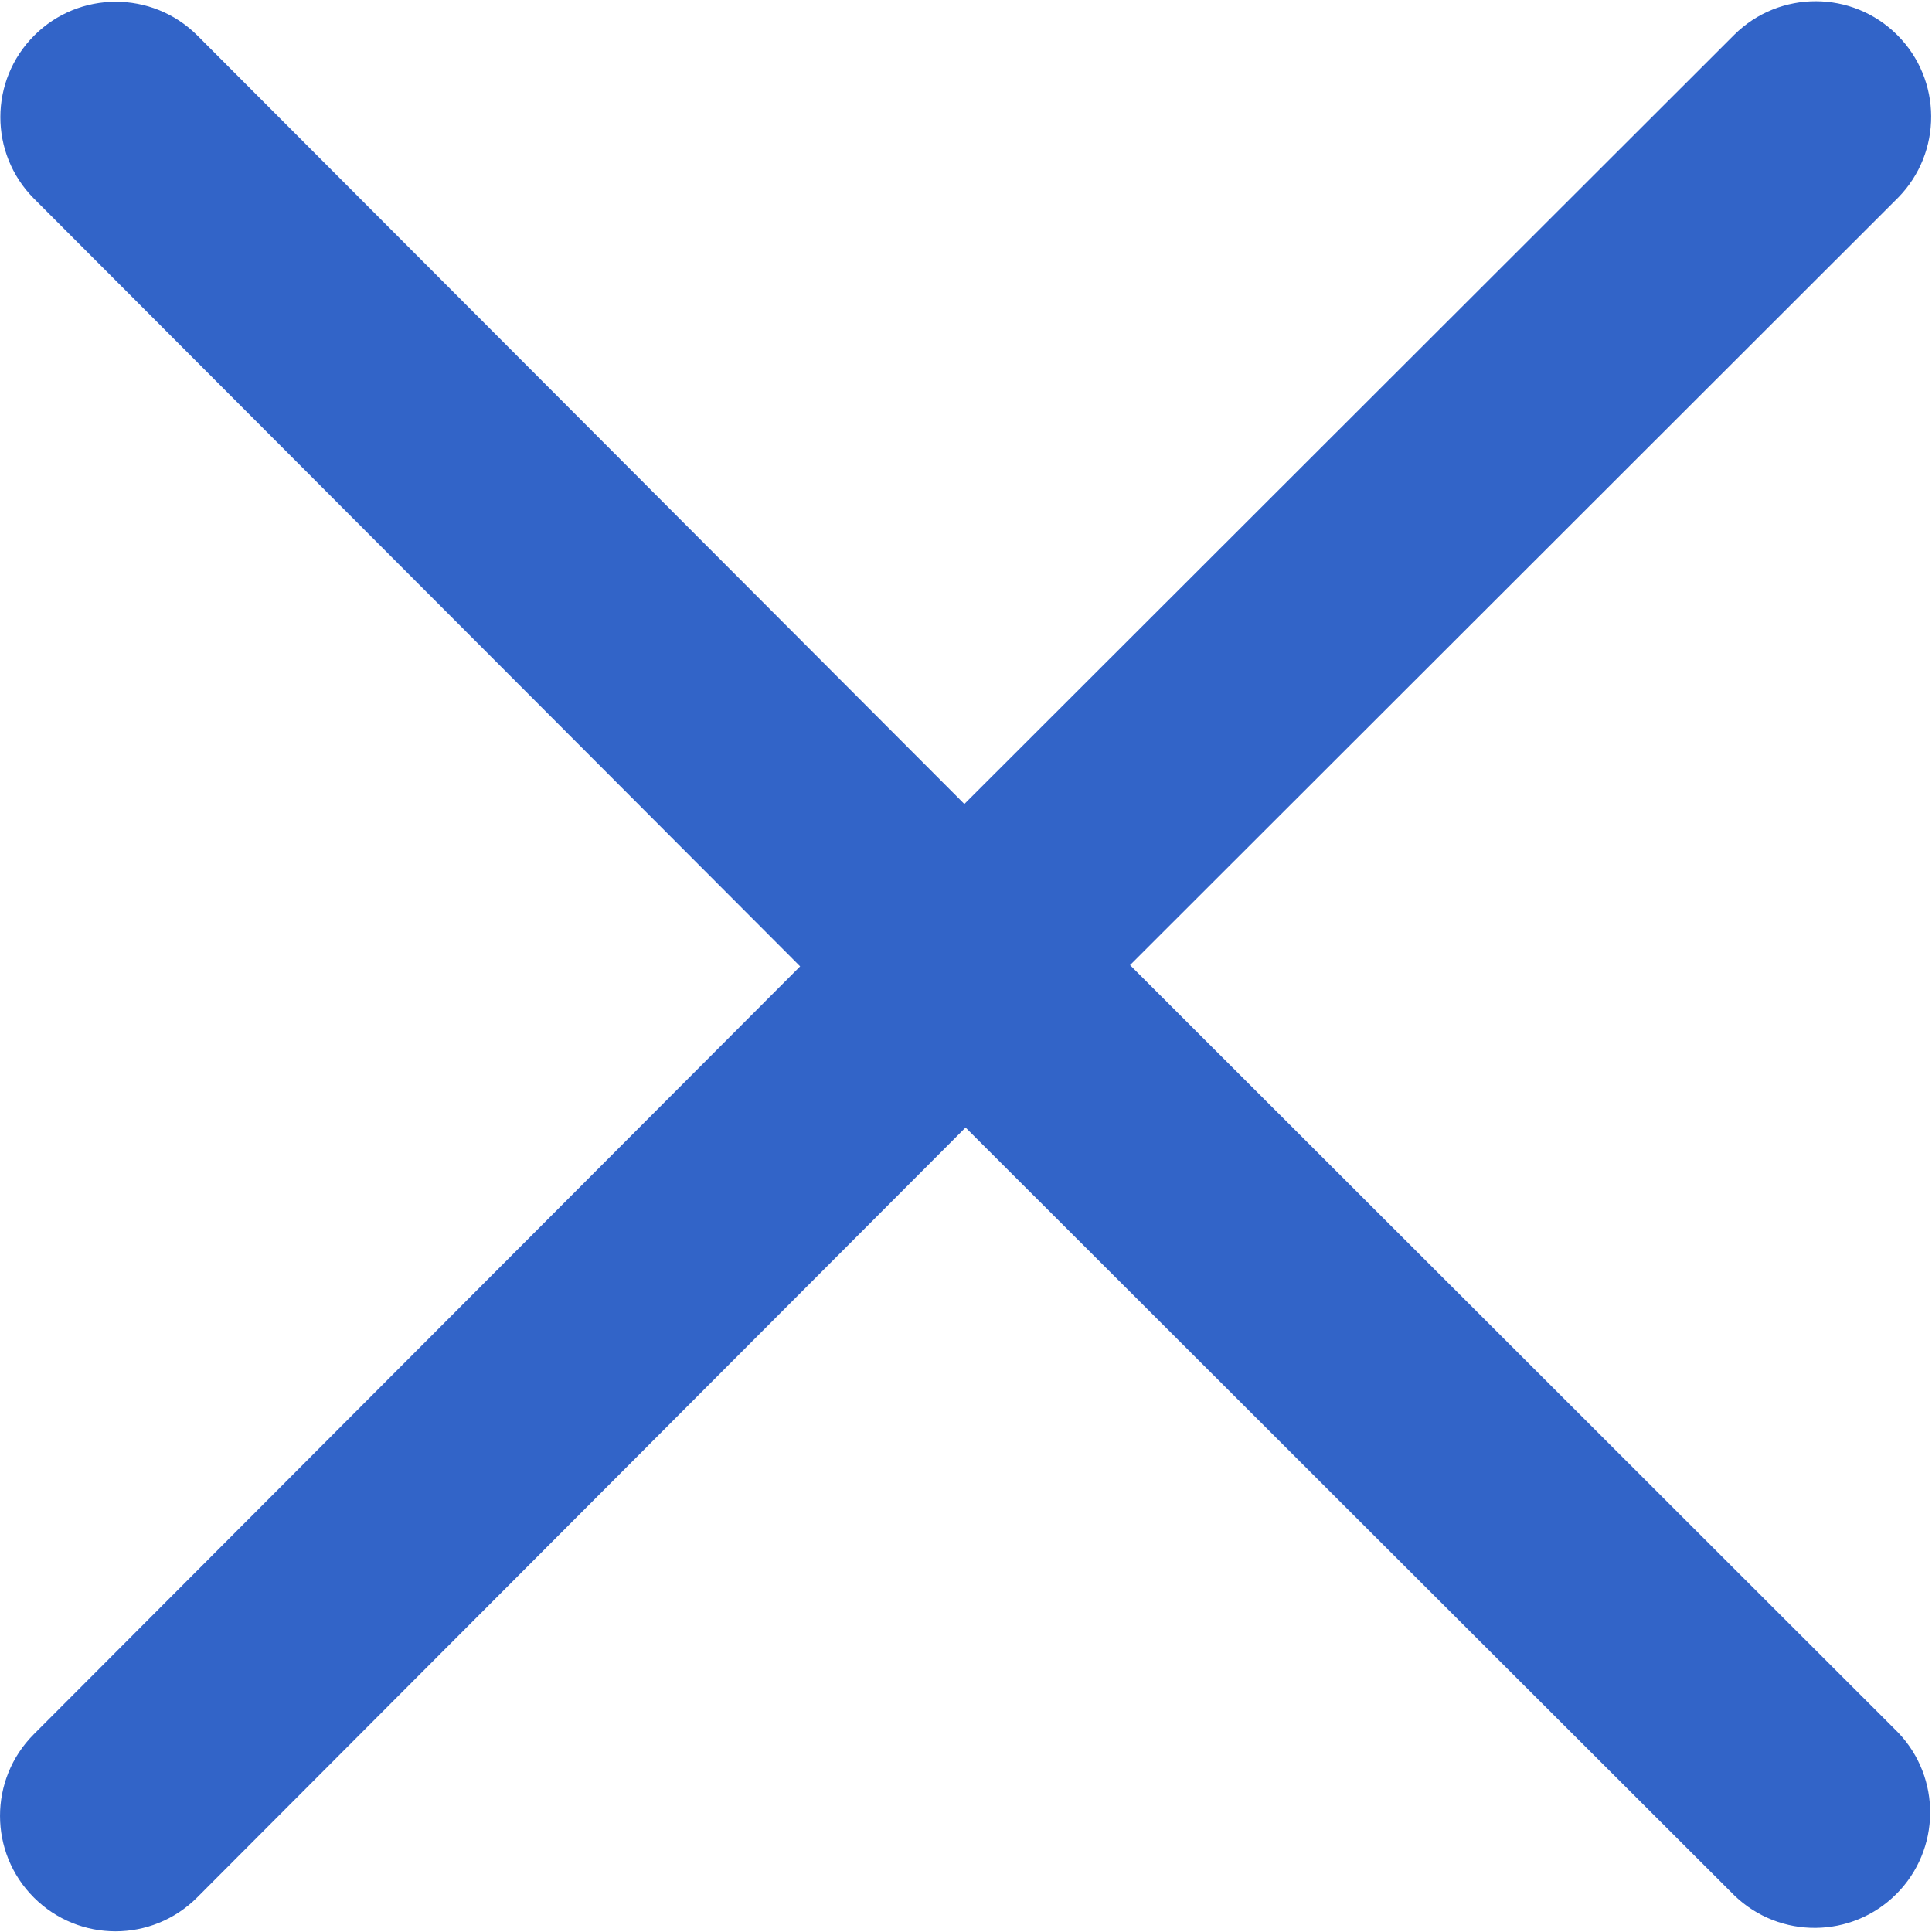
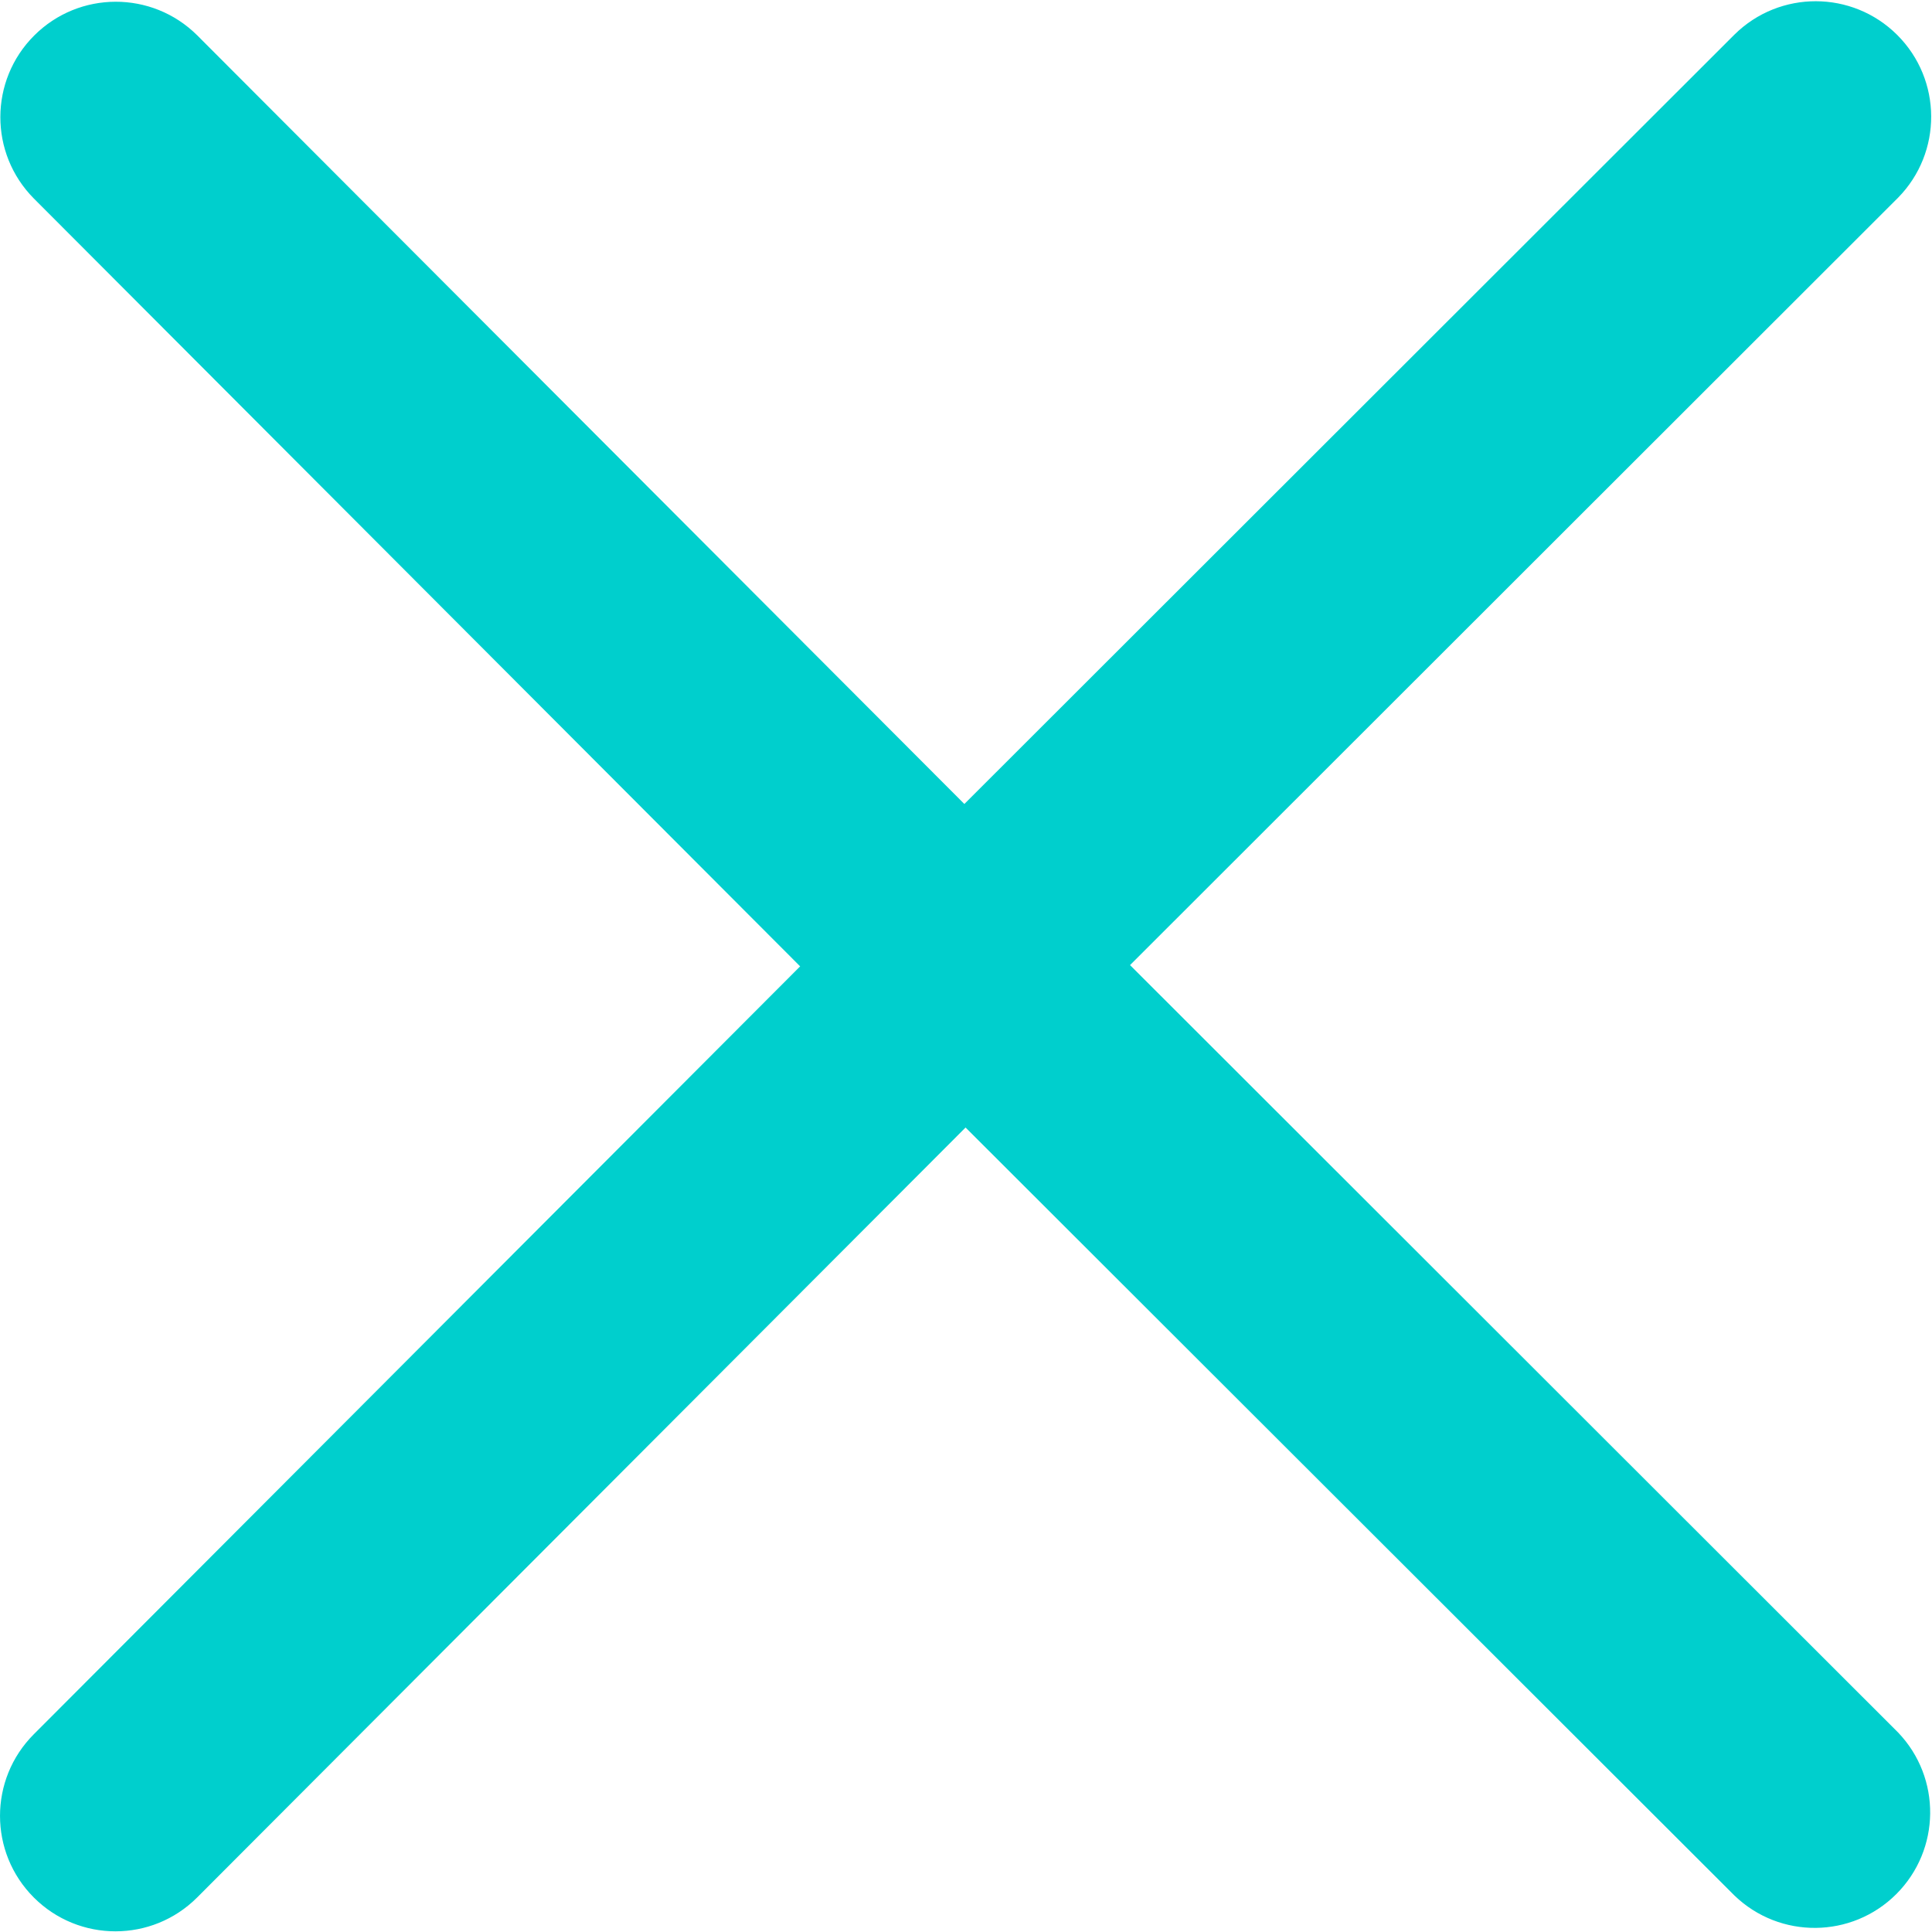
<svg xmlns="http://www.w3.org/2000/svg" viewBox="0 0 1024 1024">
-   <path d="M598.94,511.52,1006,104.81a61.23,61.23,0,0,0-86.71-86.47L511.13,426.13,104.48,18.68a61.19,61.19,0,0,0-86.56,86.51l406.17,407-406.17,407a61.19,61.19,0,0,0,86.56,86.52l407.29-408.1L919.33,1004.7A61.23,61.23,0,0,0,1006,918.22Z" style="fill:#3264c8;fill-rule:evenodd" />
+   <path d="M598.94,511.52,1006,104.81a61.23,61.23,0,0,0-86.71-86.47L511.13,426.13,104.48,18.68a61.19,61.19,0,0,0-86.56,86.51l406.17,407-406.17,407a61.19,61.19,0,0,0,86.56,86.52l407.29-408.1L919.33,1004.7A61.23,61.23,0,0,0,1006,918.22Z" style="fill:#00cfcd;fill-rule:evenodd" />
</svg>
